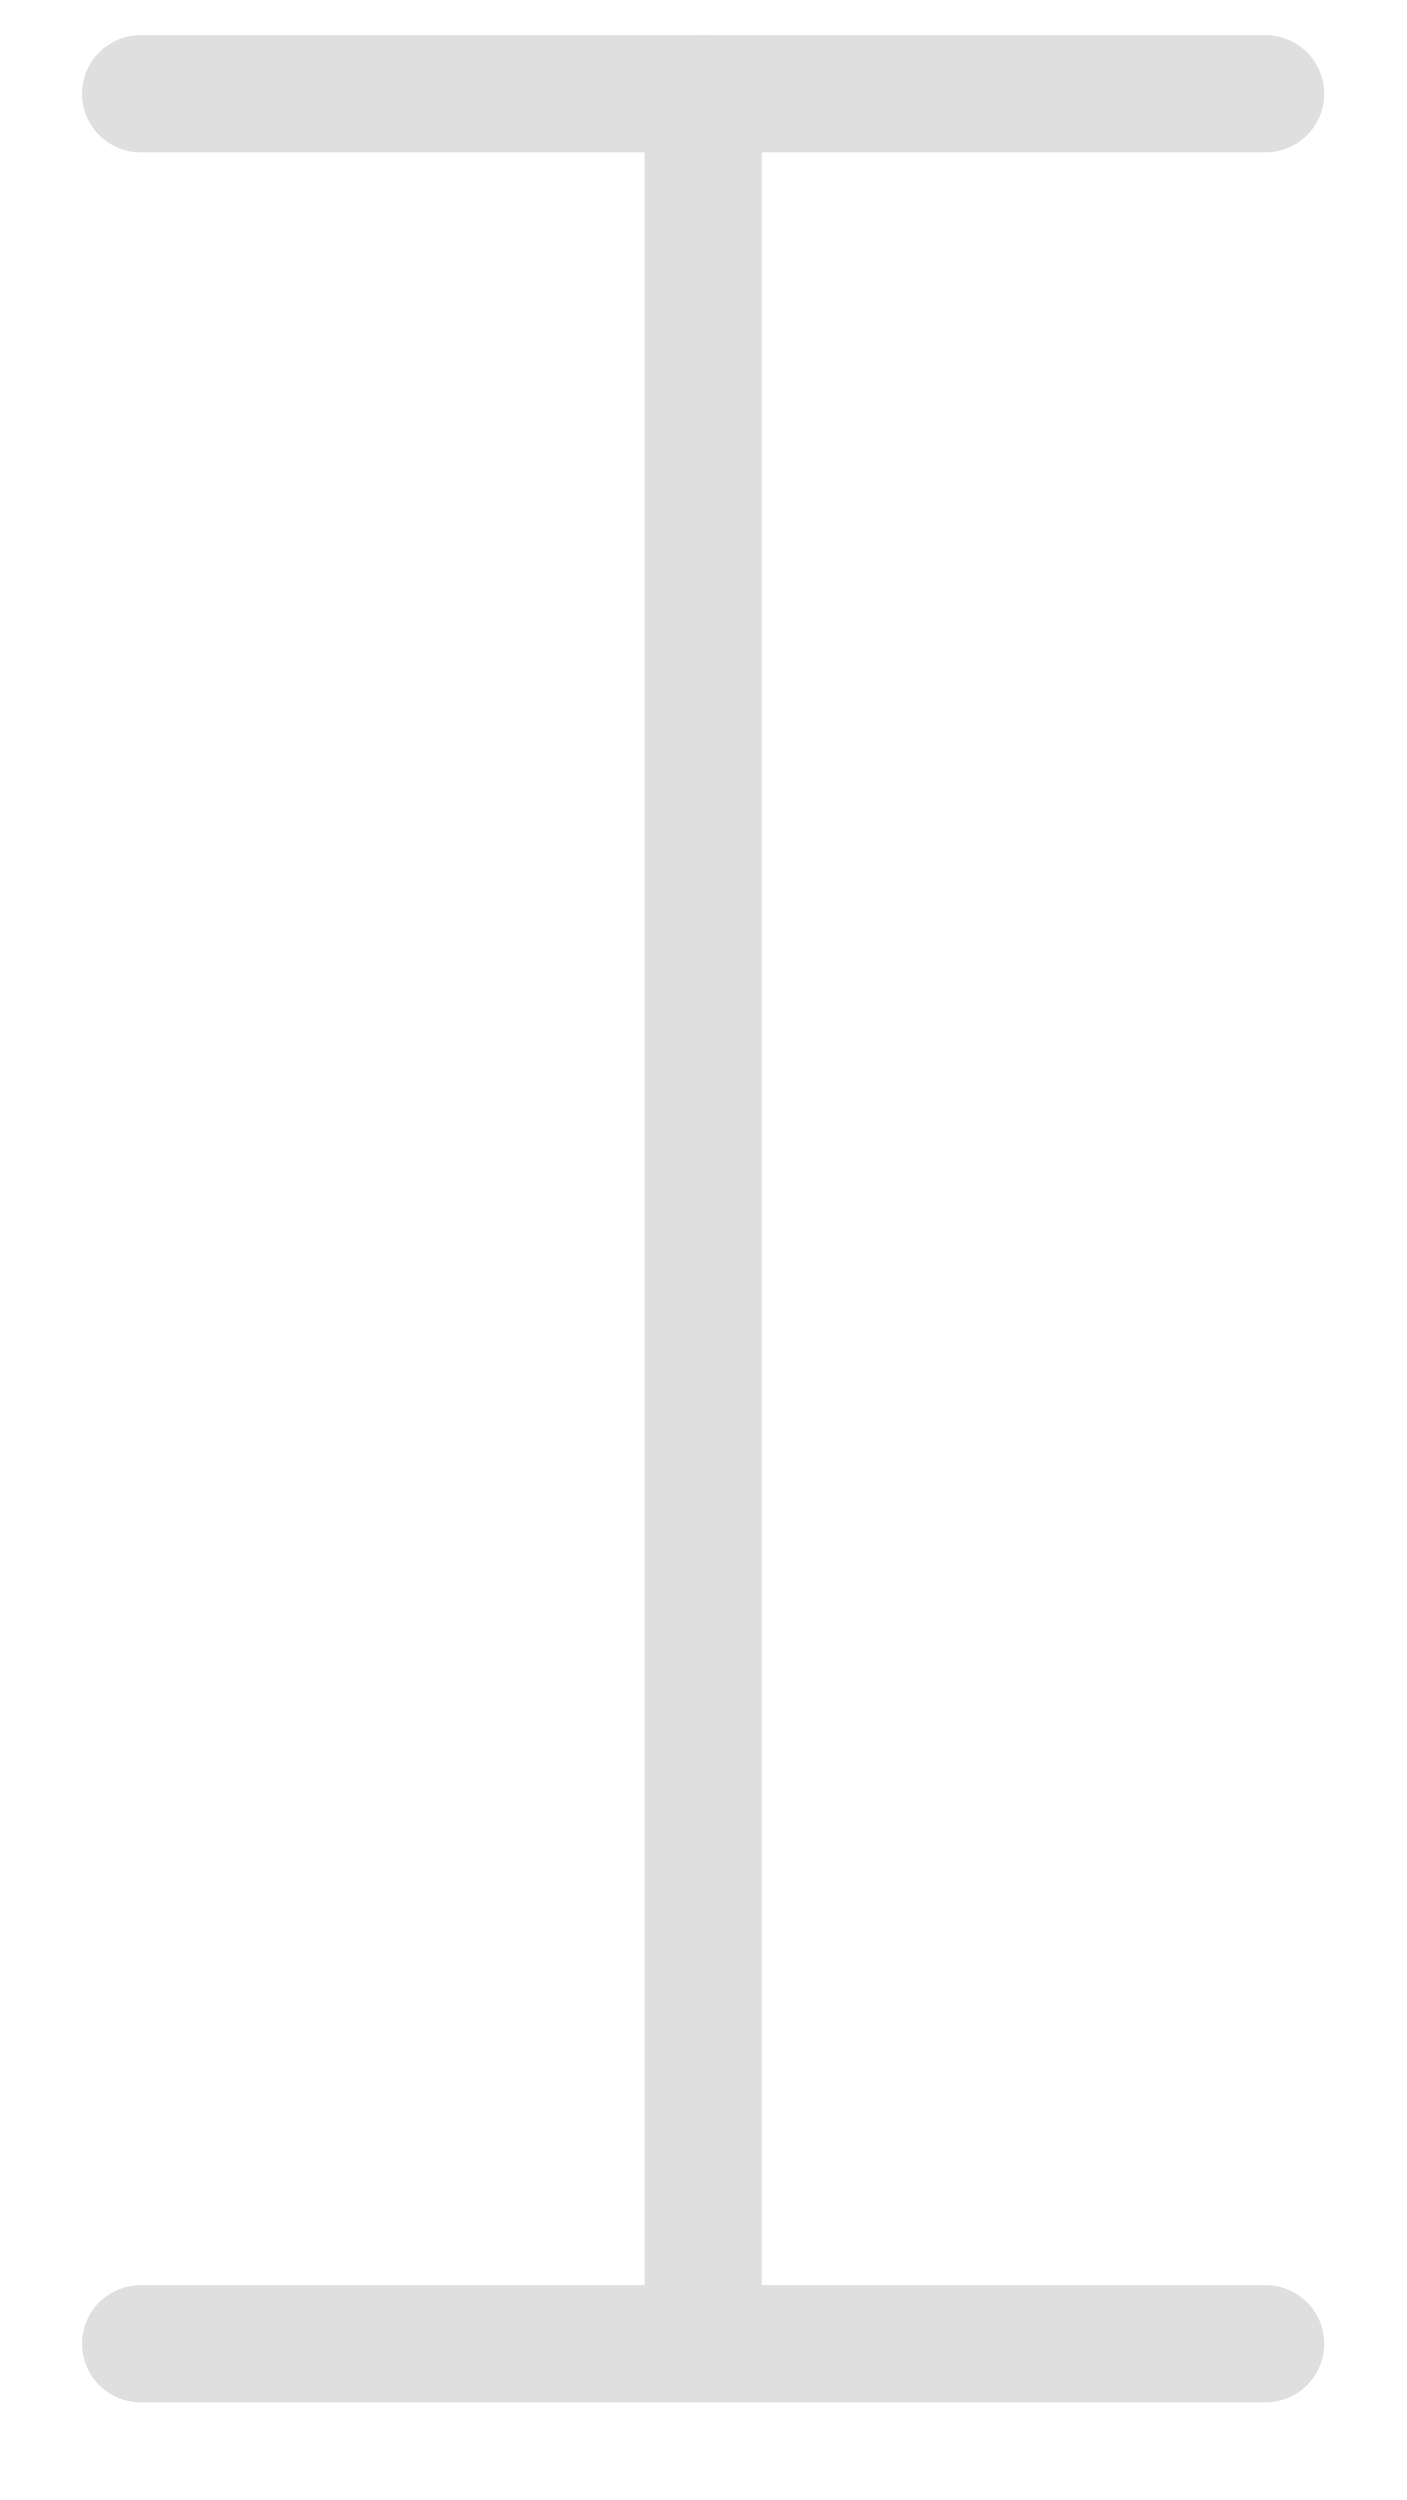
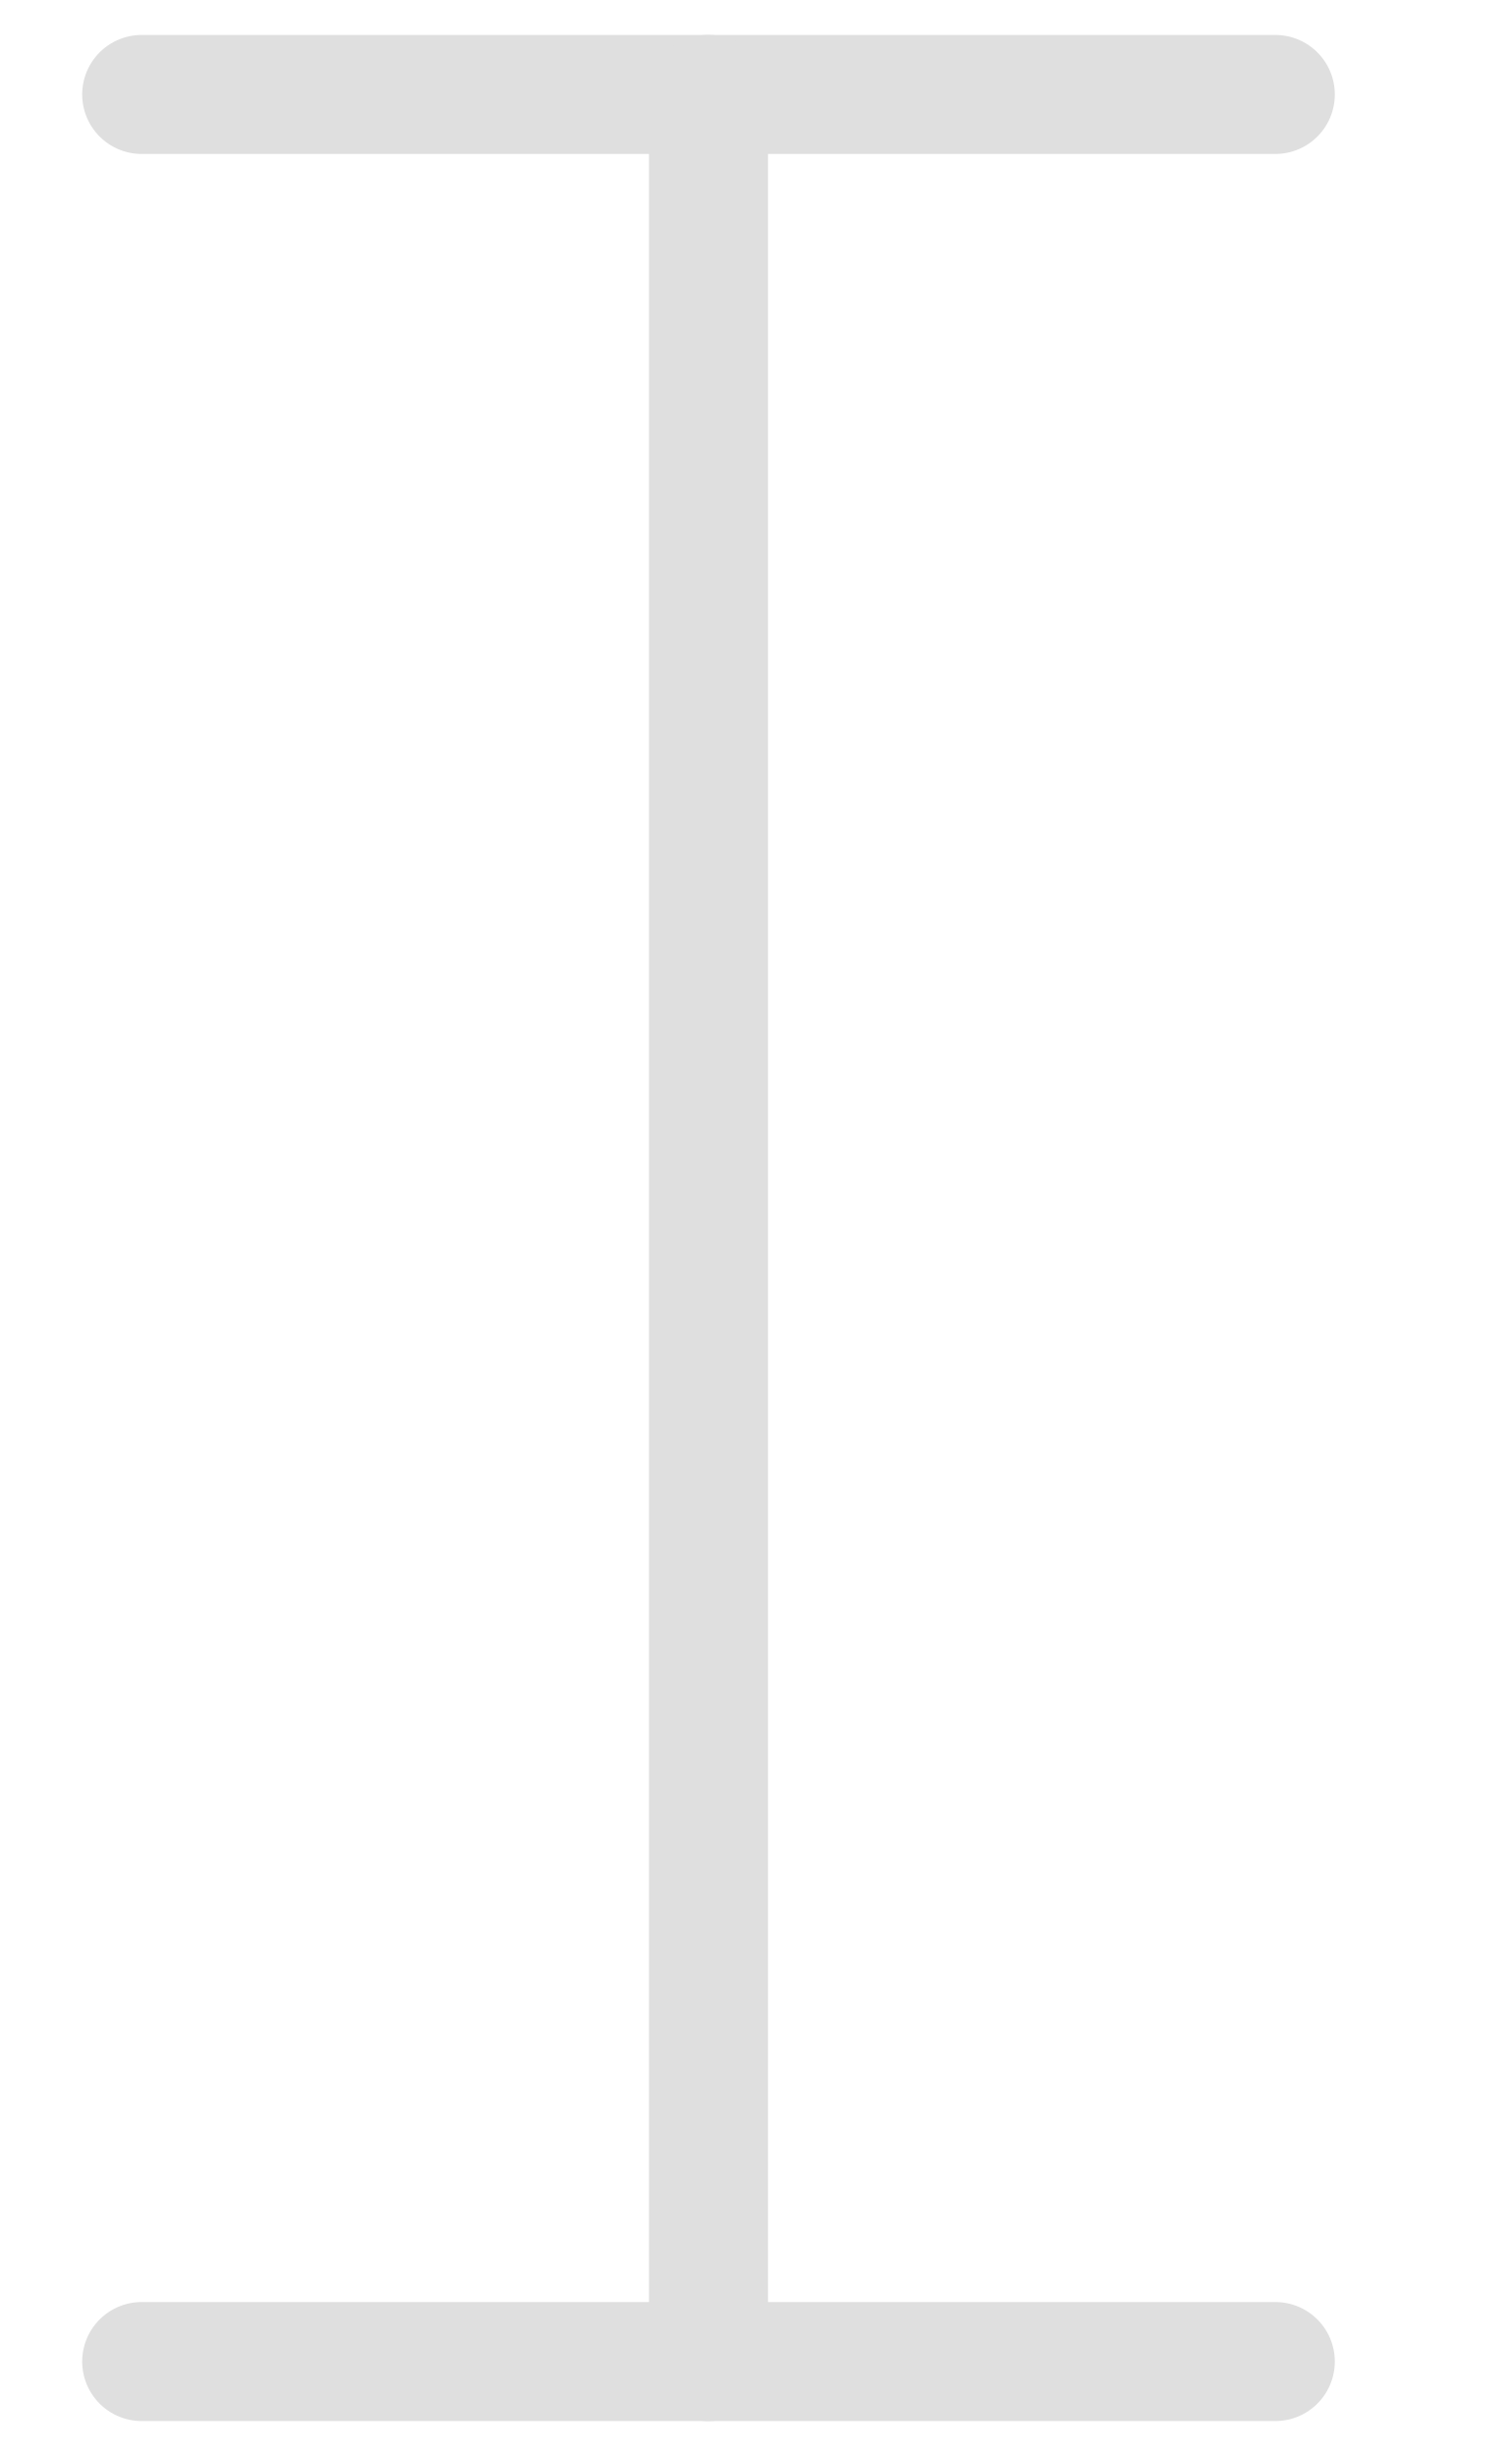
- <svg xmlns="http://www.w3.org/2000/svg" width="100%" height="100%" viewBox="0 0 9 16" version="1.1" xml:space="preserve" style="fill-rule:evenodd;clip-rule:evenodd;stroke-linecap:round;stroke-linejoin:round;stroke-miterlimit:1.5;">
+ <svg xmlns="http://www.w3.org/2000/svg" width="100%" height="100%" viewBox="0 0 8 13" version="1.1" xml:space="preserve" style="fill-rule:evenodd;clip-rule:evenodd;stroke-linecap:round;stroke-linejoin:round;stroke-miterlimit:1.5;">
  <g id="tool-keyframe">
-     <path d="M0.9,0.6l7.2,0" style="fill:none;stroke:#dfdfdf;stroke-width:0.75px;" />
-     <path d="M4.5,0.6l0,14.4" style="fill:none;stroke:#dfdfdf;stroke-width:0.75px;" />
-     <path d="M0.9,15l7.2,0" style="fill:none;stroke:#dfdfdf;stroke-width:0.75px;" />
+     <path d="M0.75,0.5l6,0" style="fill:none;stroke:#dfdfdf;stroke-width:0.63px;" />
+     <path d="M3.75,0.5l0,12" style="fill:none;stroke:#dfdfdf;stroke-width:0.63px;" />
+     <path d="M0.75,12.5l6,0" style="fill:none;stroke:#dfdfdf;stroke-width:0.63px;" />
  </g>
</svg>
